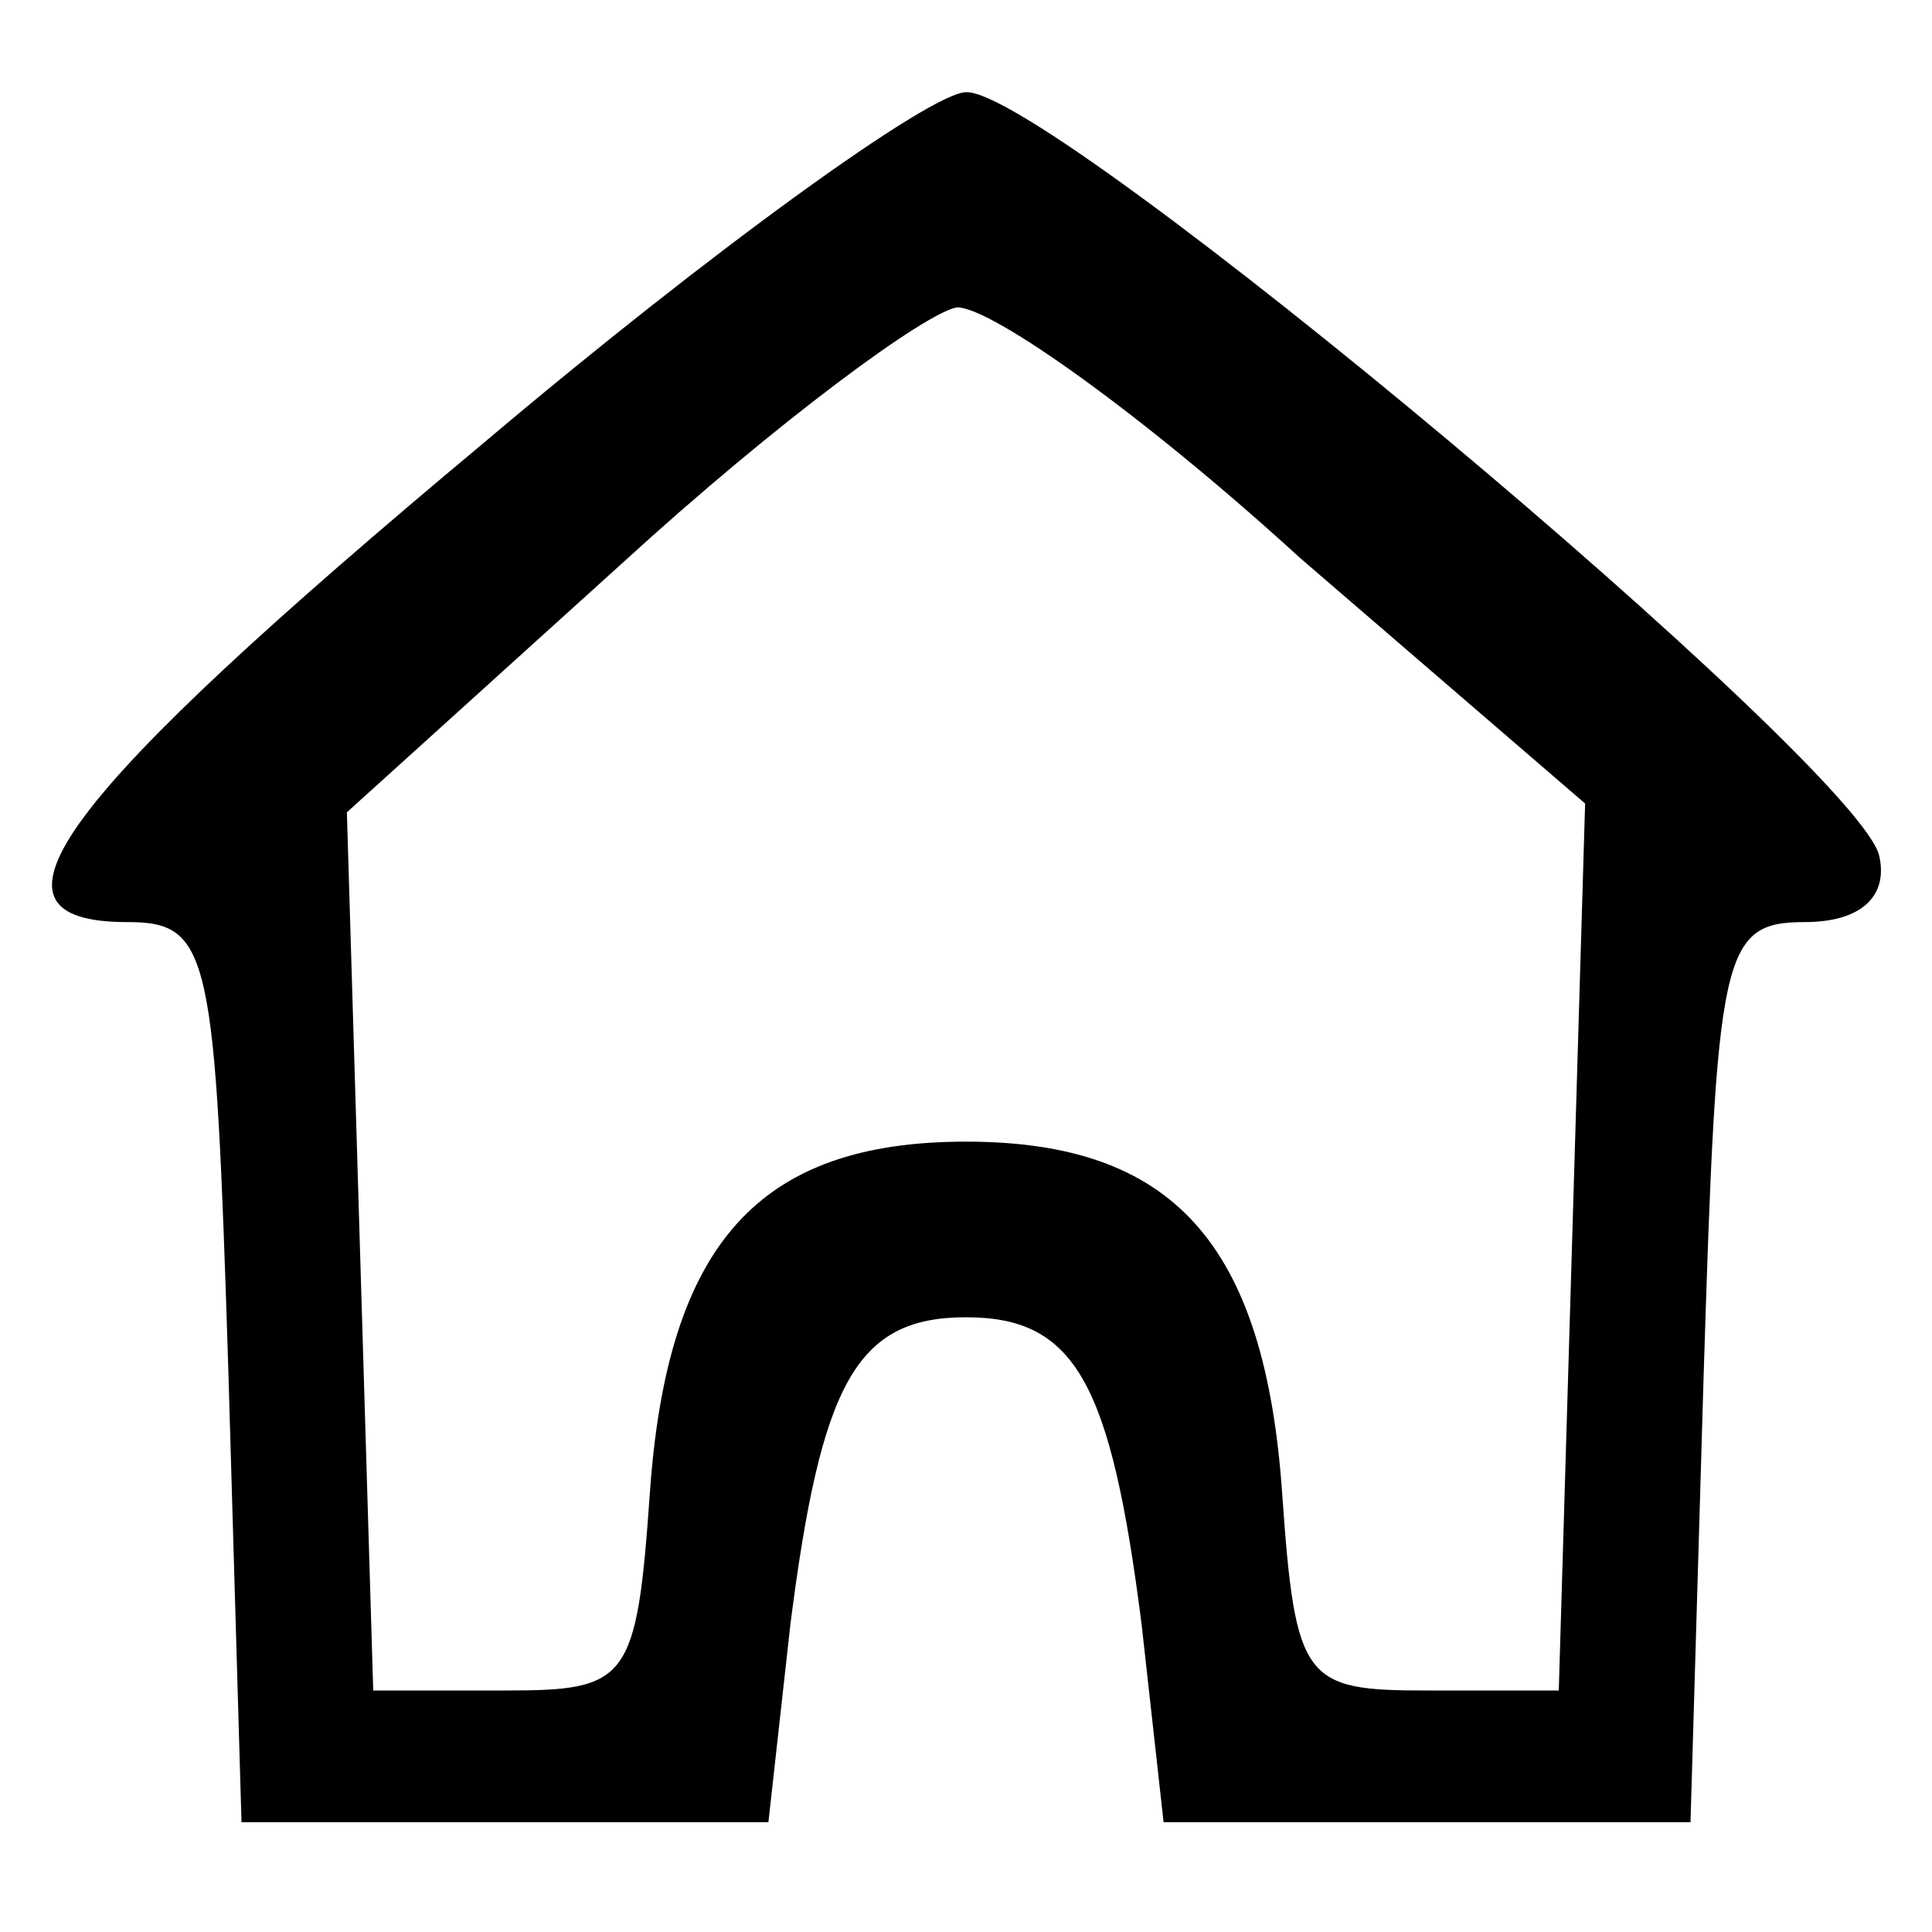
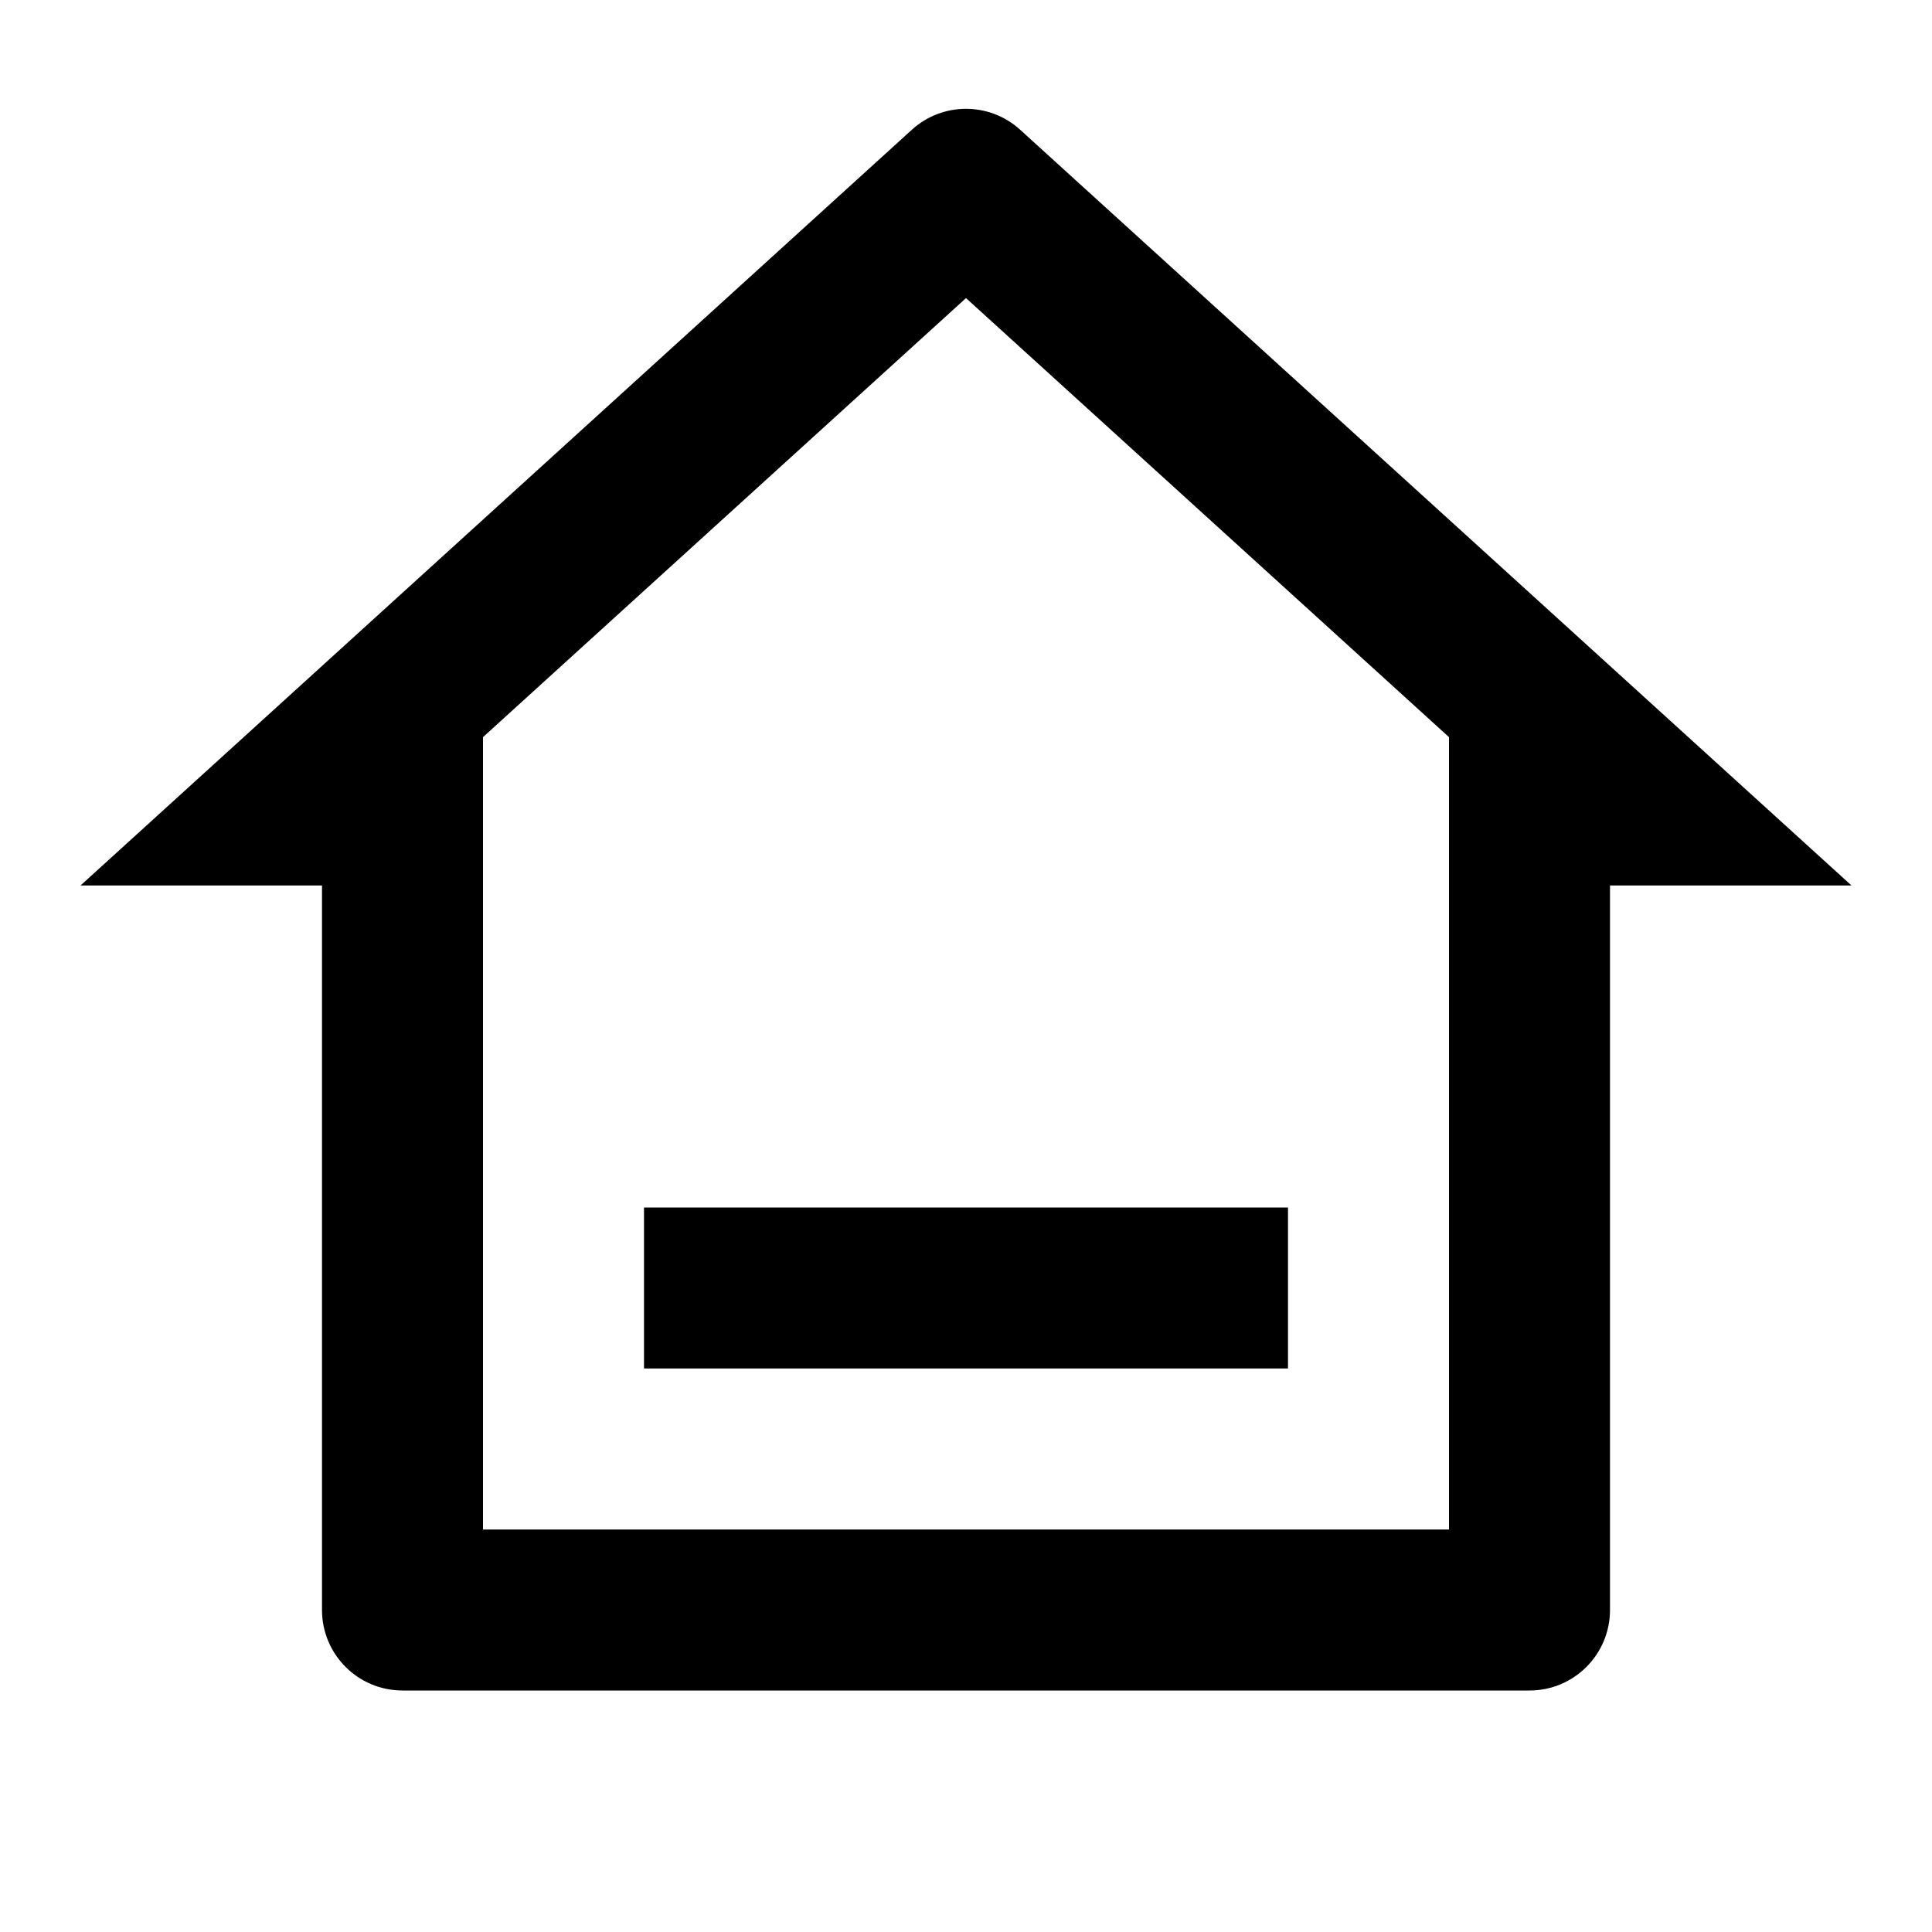
- <svg xmlns="http://www.w3.org/2000/svg" version="1.0" width="44pt" height="44pt" viewBox="0 0 44 44" preserveAspectRatio="xMidYMid meet">
-   <g transform="translate(0,44) scale(0.1,-0.1)" fill="#000000" stroke="none">
-     <path d="M110 339 c-97 -81 -118 -109 -81 -109 19 0 20 -7 23 -102 l3 -103 60 0 60 0 5 45 c7 55 15 70 40 70 25 0 33 -15 40 -70 l5 -45 60 0 60 0 3 102 c3 96 4 103 23 103 13 0 19 6 17 15 -4 20 -189 175 -208 174 -8 0 -58 -36 -110 -80z m186 -26 l65 -56 -3 -101 -3 -101 -30 0 c-28 0 -30 2 -33 45 -4 57 -25 80 -72 80 -47 0 -68 -23 -72 -80 -3 -43 -5 -45 -33 -45 l-30 0 -3 100 -3 100 63 57 c35 32 69 57 76 58 8 0 43 -25 78 -57z" />
-   </g>
+ <svg xmlns="http://www.w3.org/2000/svg" viewBox="0 0 24 24" width="24" height="24">
+   <path fill="none" d="M0 0h24v24H0z" />
+   <path d="M19 21H5a1 1 0 0 1-1-1v-9H1l10.327-9.388a1 1 0 0 1 1.346 0L23 11h-3v9a1 1 0 0 1-1 1zM6 19h12V9.157l-6-5.454-6 5.454V19zm2-4h8v2H8v-2z" />
</svg>
